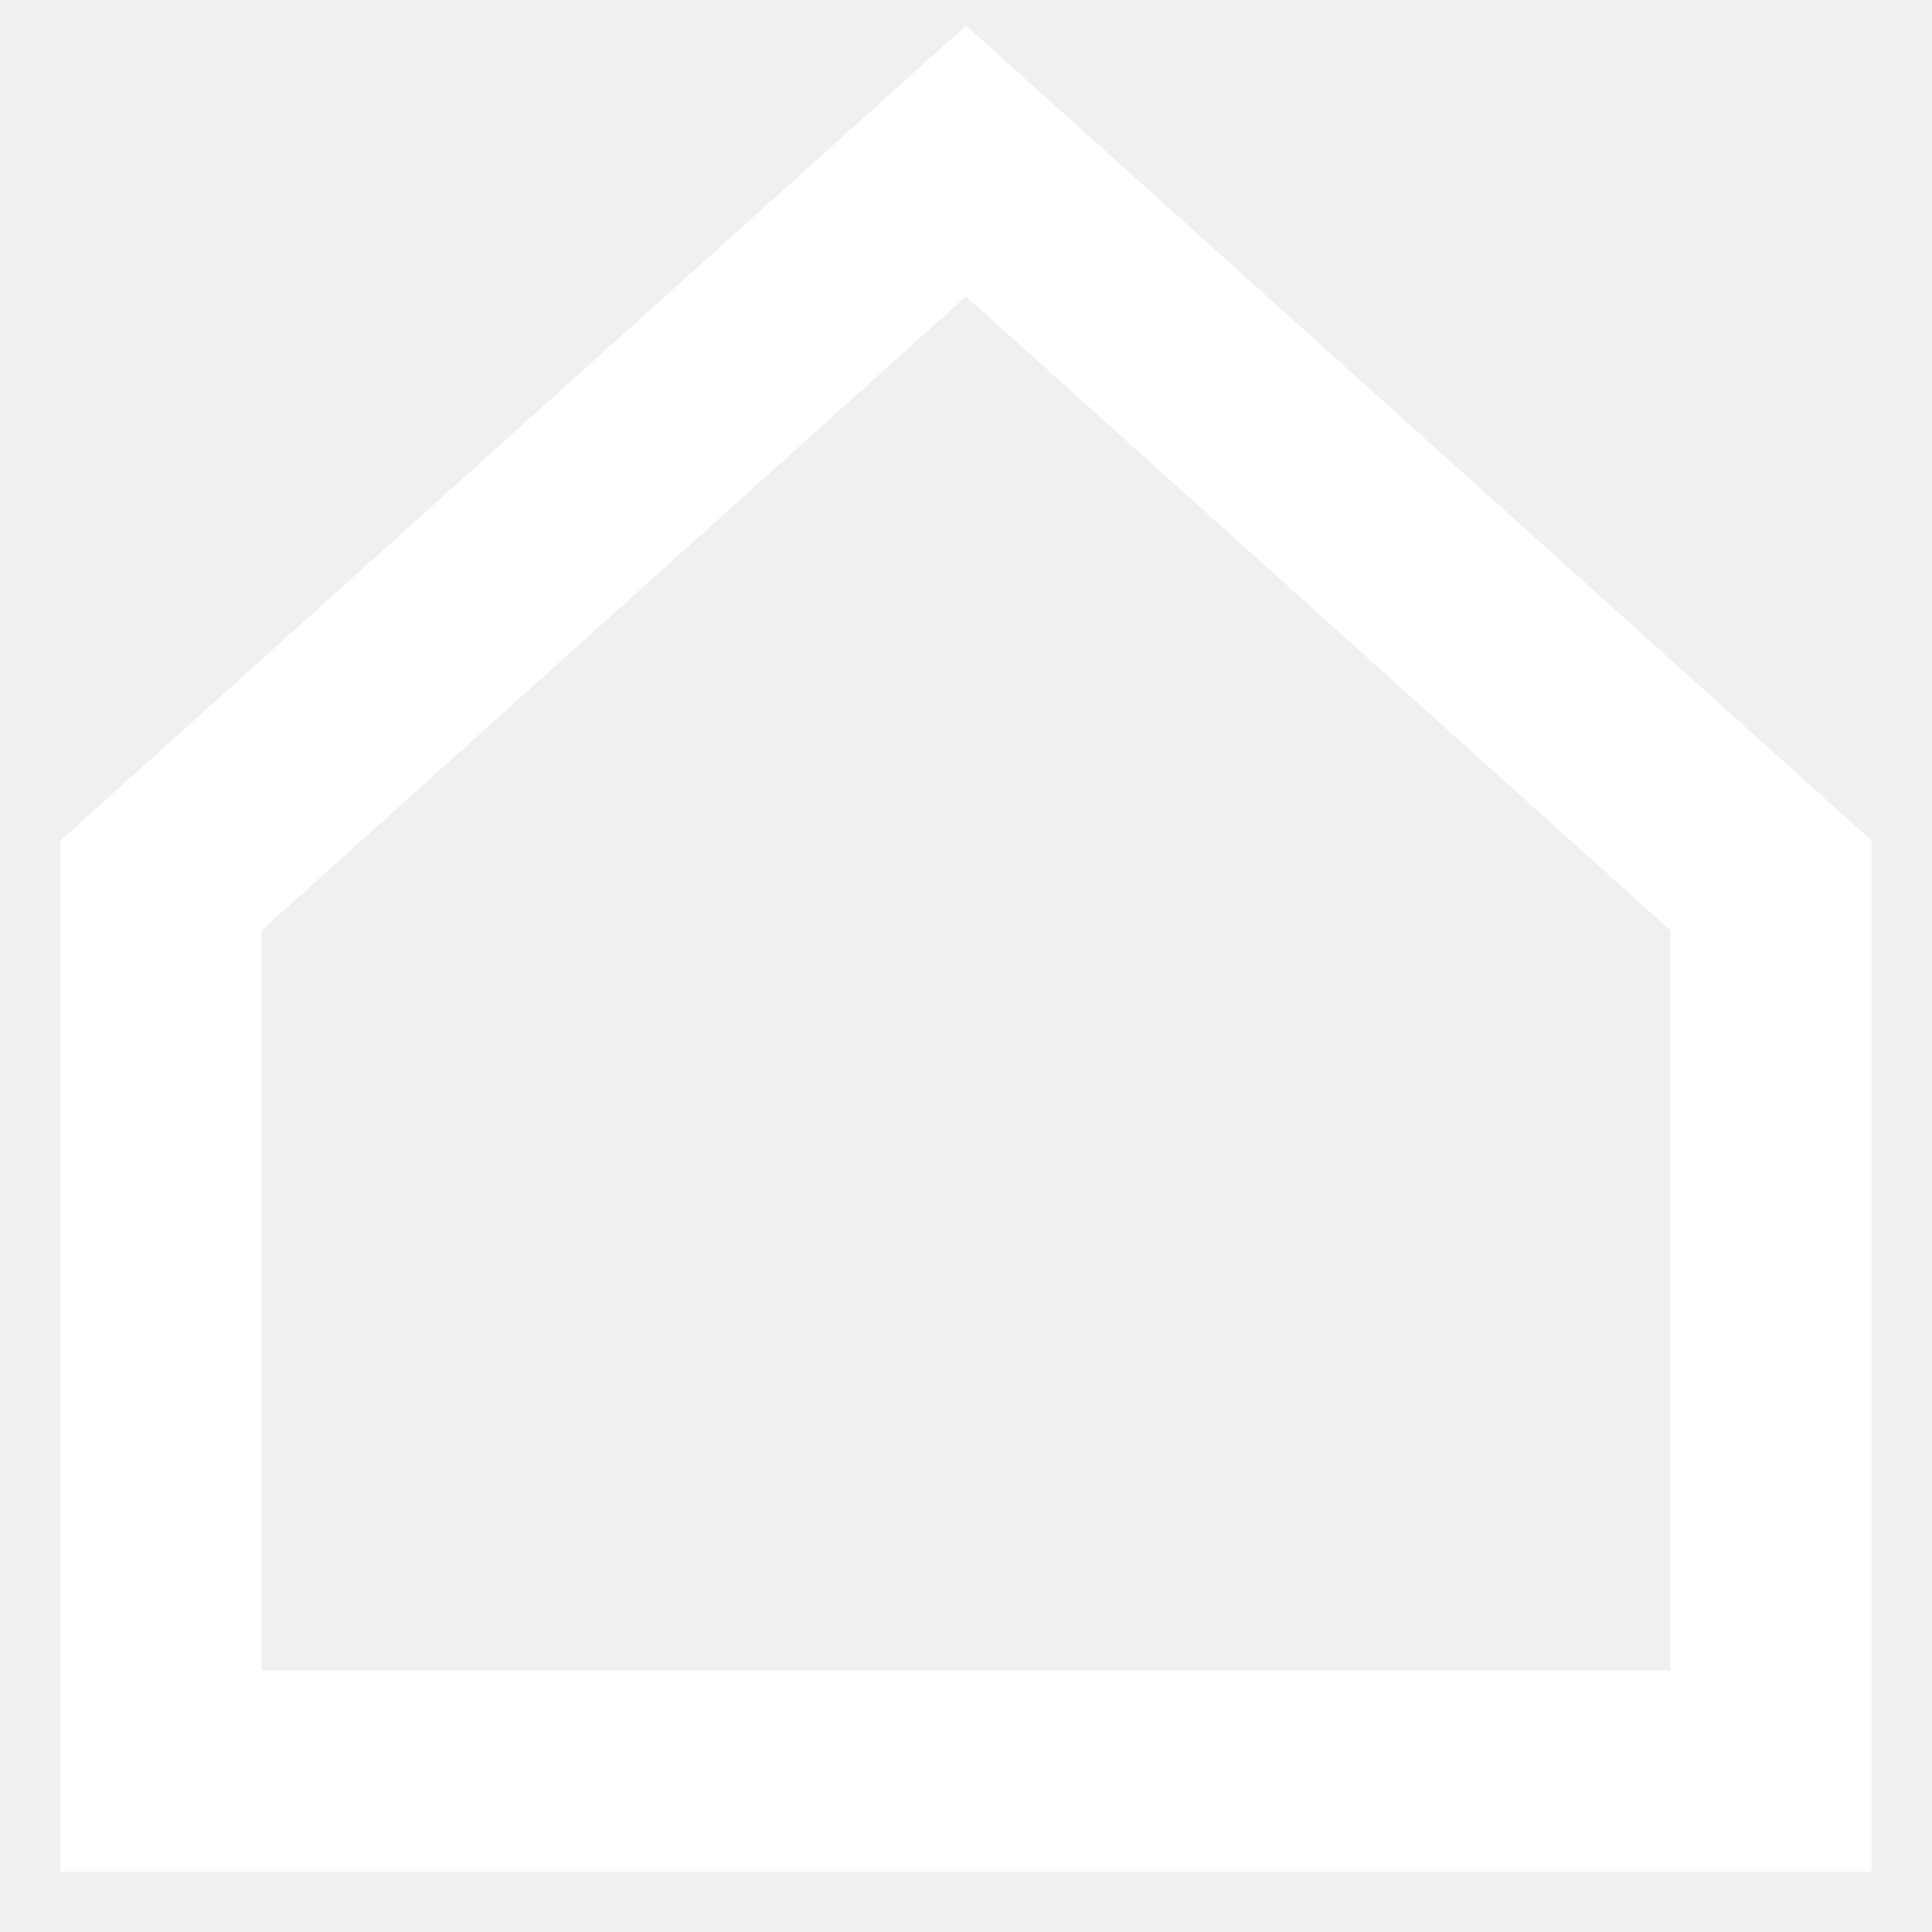
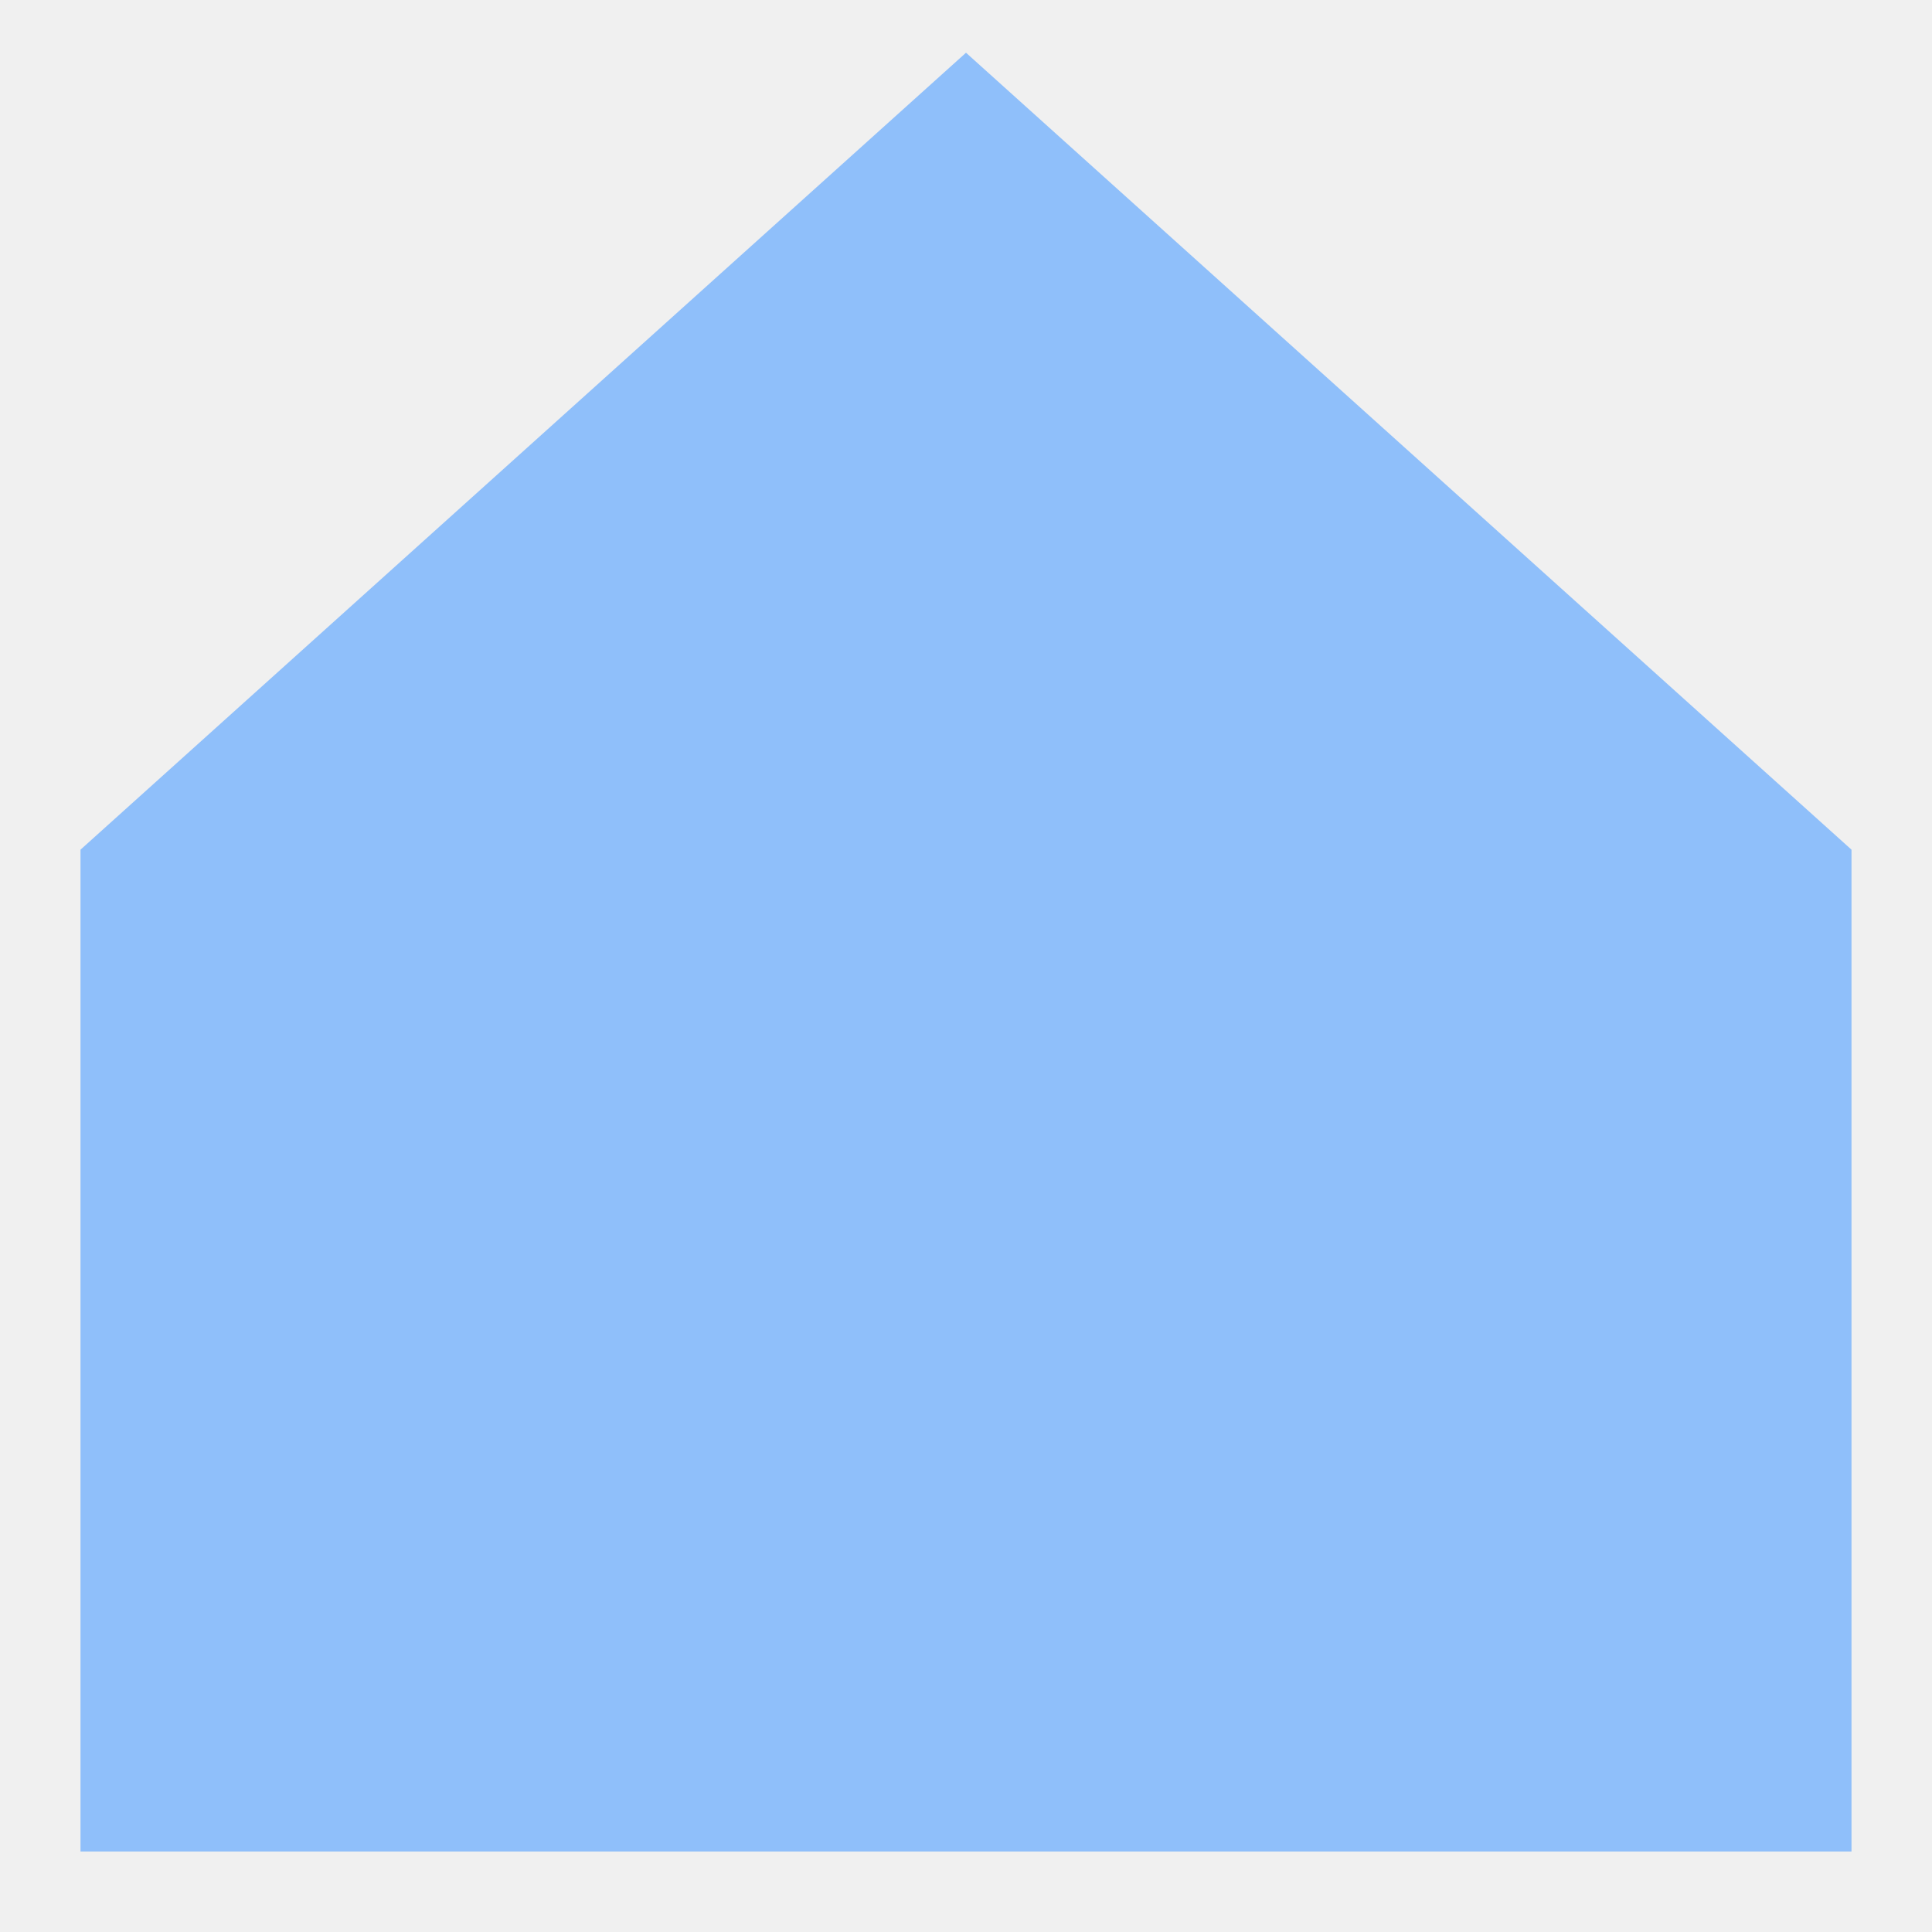
<svg xmlns="http://www.w3.org/2000/svg" width="24" height="24" viewBox="0 0 24 24" fill="none">
-   <path fill="#FFFFFF" fill-rule="evenodd" d="M12 .318L23.25 10.443V23.25H.75V10.443L12 .318ZM3.25 11.557V20.75H20.75V11.557L12 3.682L3.25 11.557Z" clip-rule="evenodd" />
+   <path fill="#8FBFFA" fill-rule="evenodd" d="M23 10.555L12 .655L1 10.555V23H23Z" clip-rule="evenodd" />
</svg>
